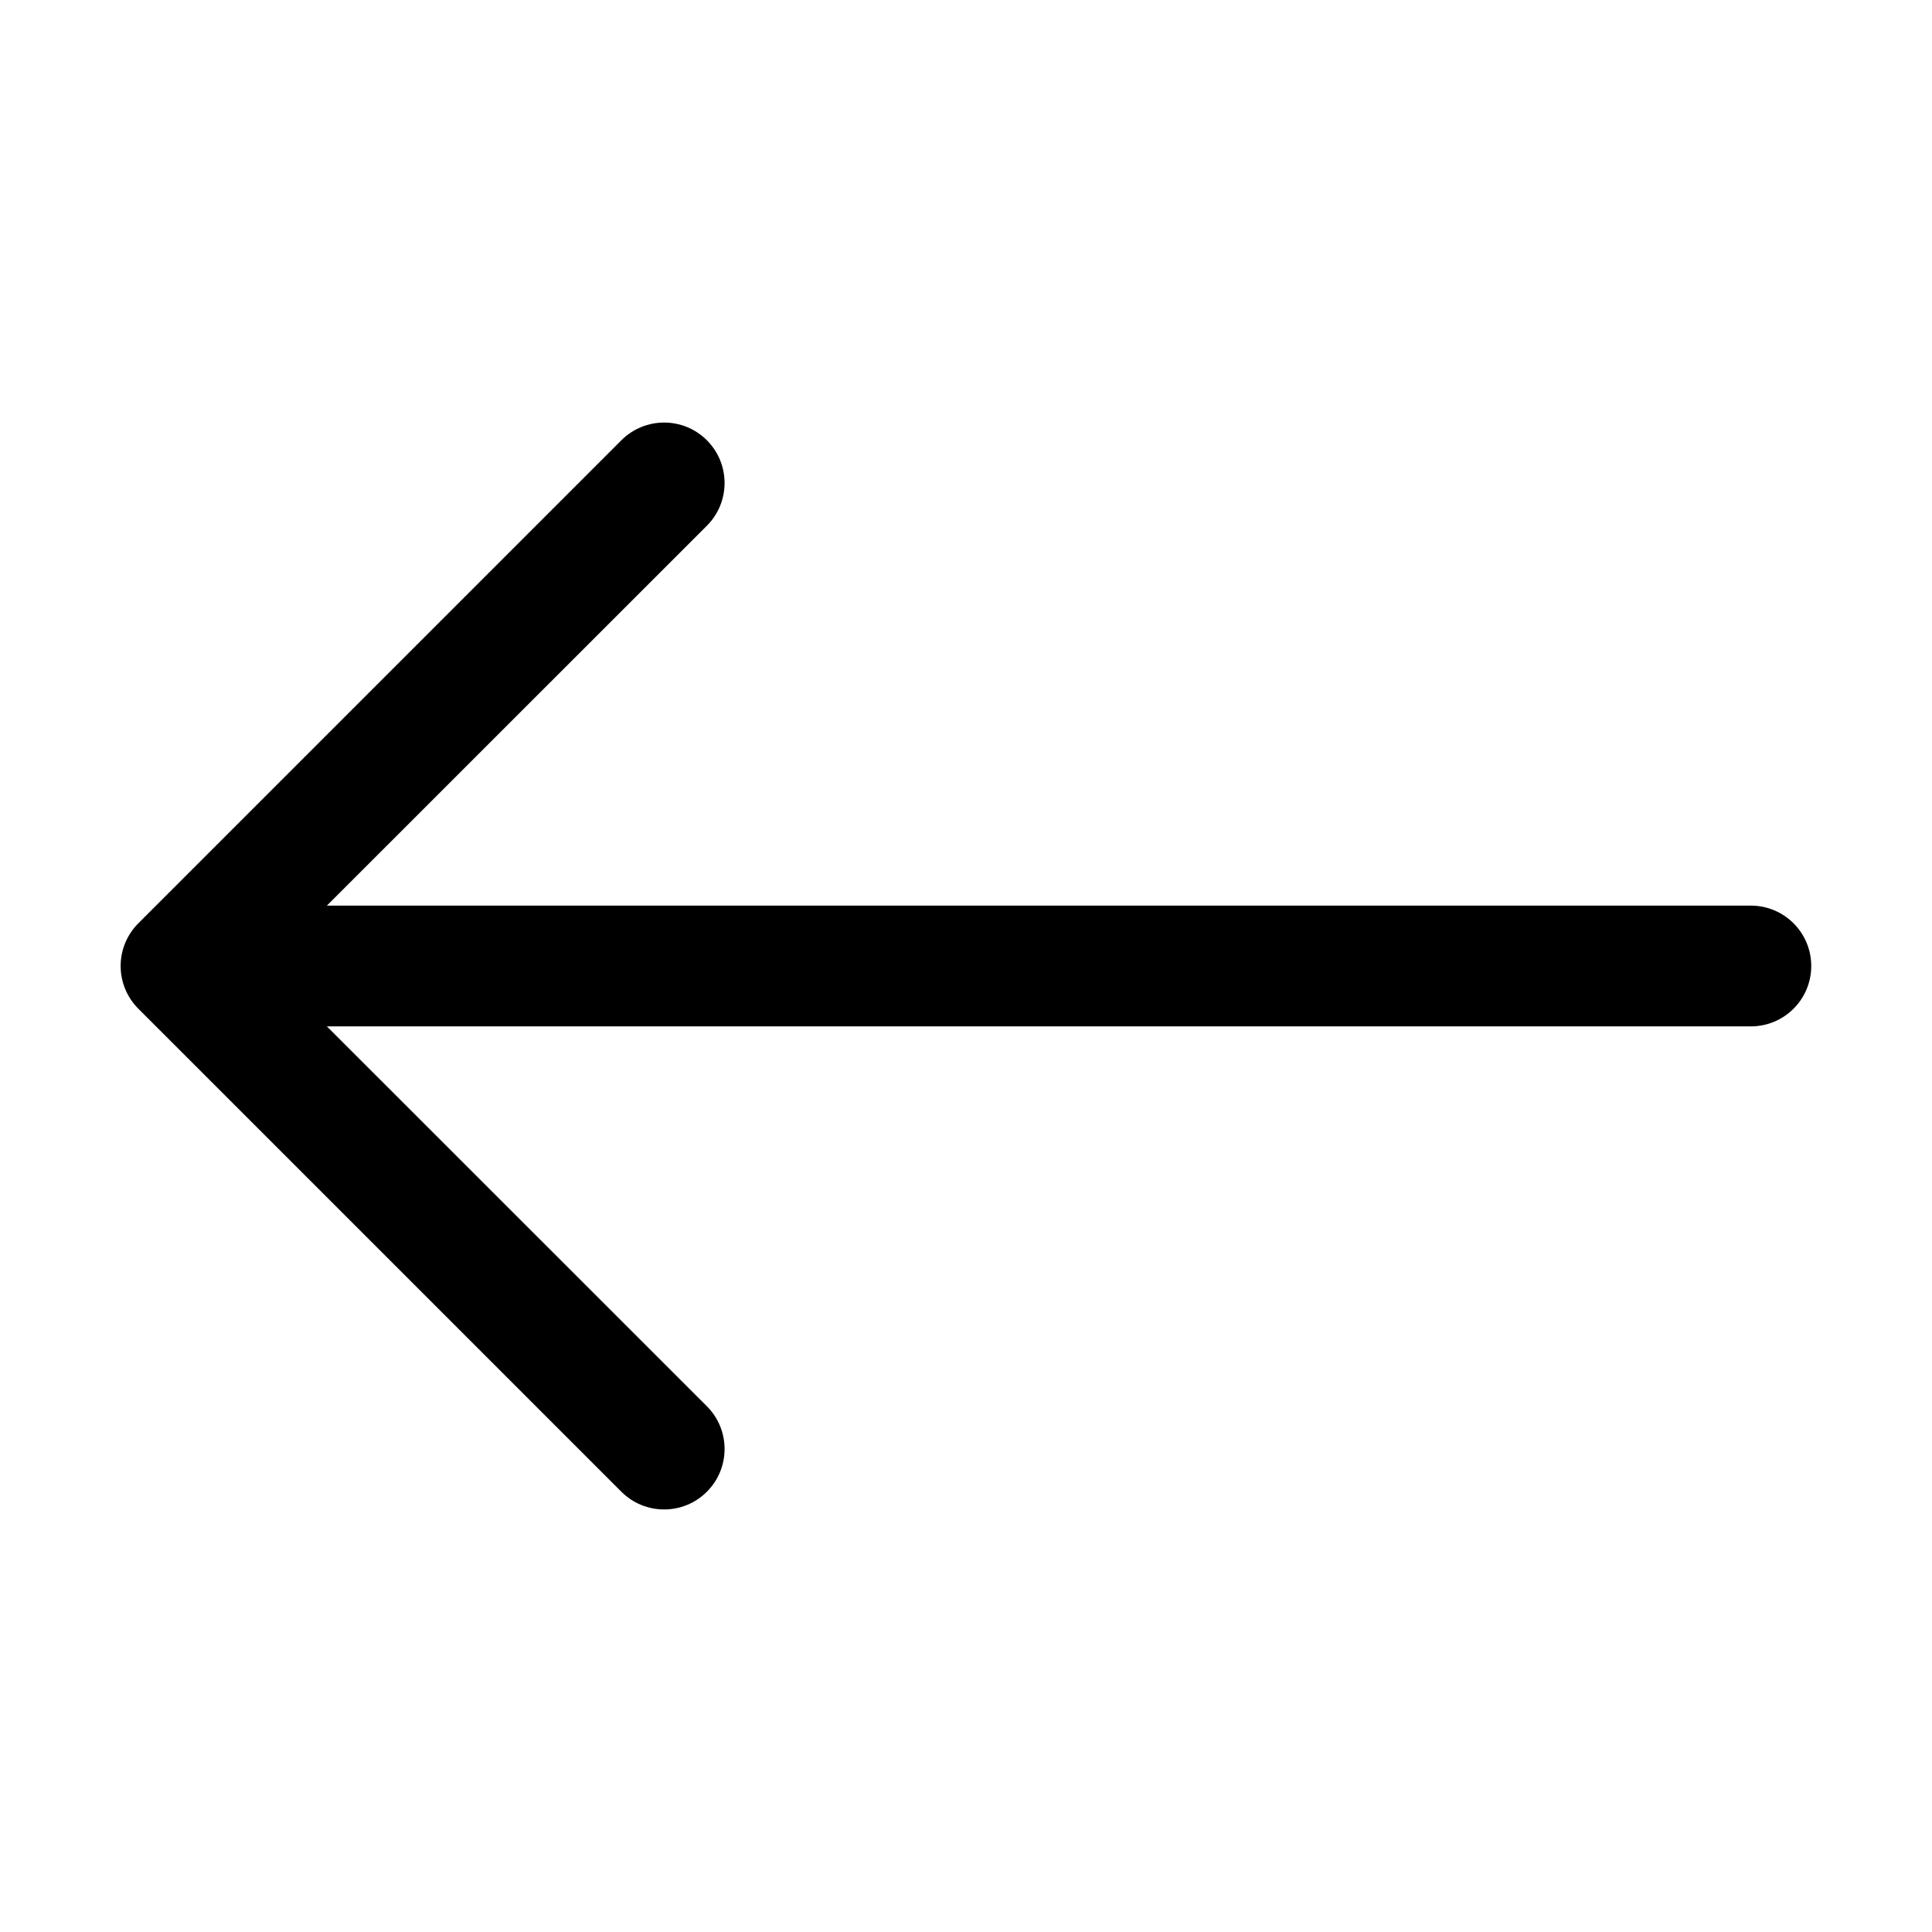
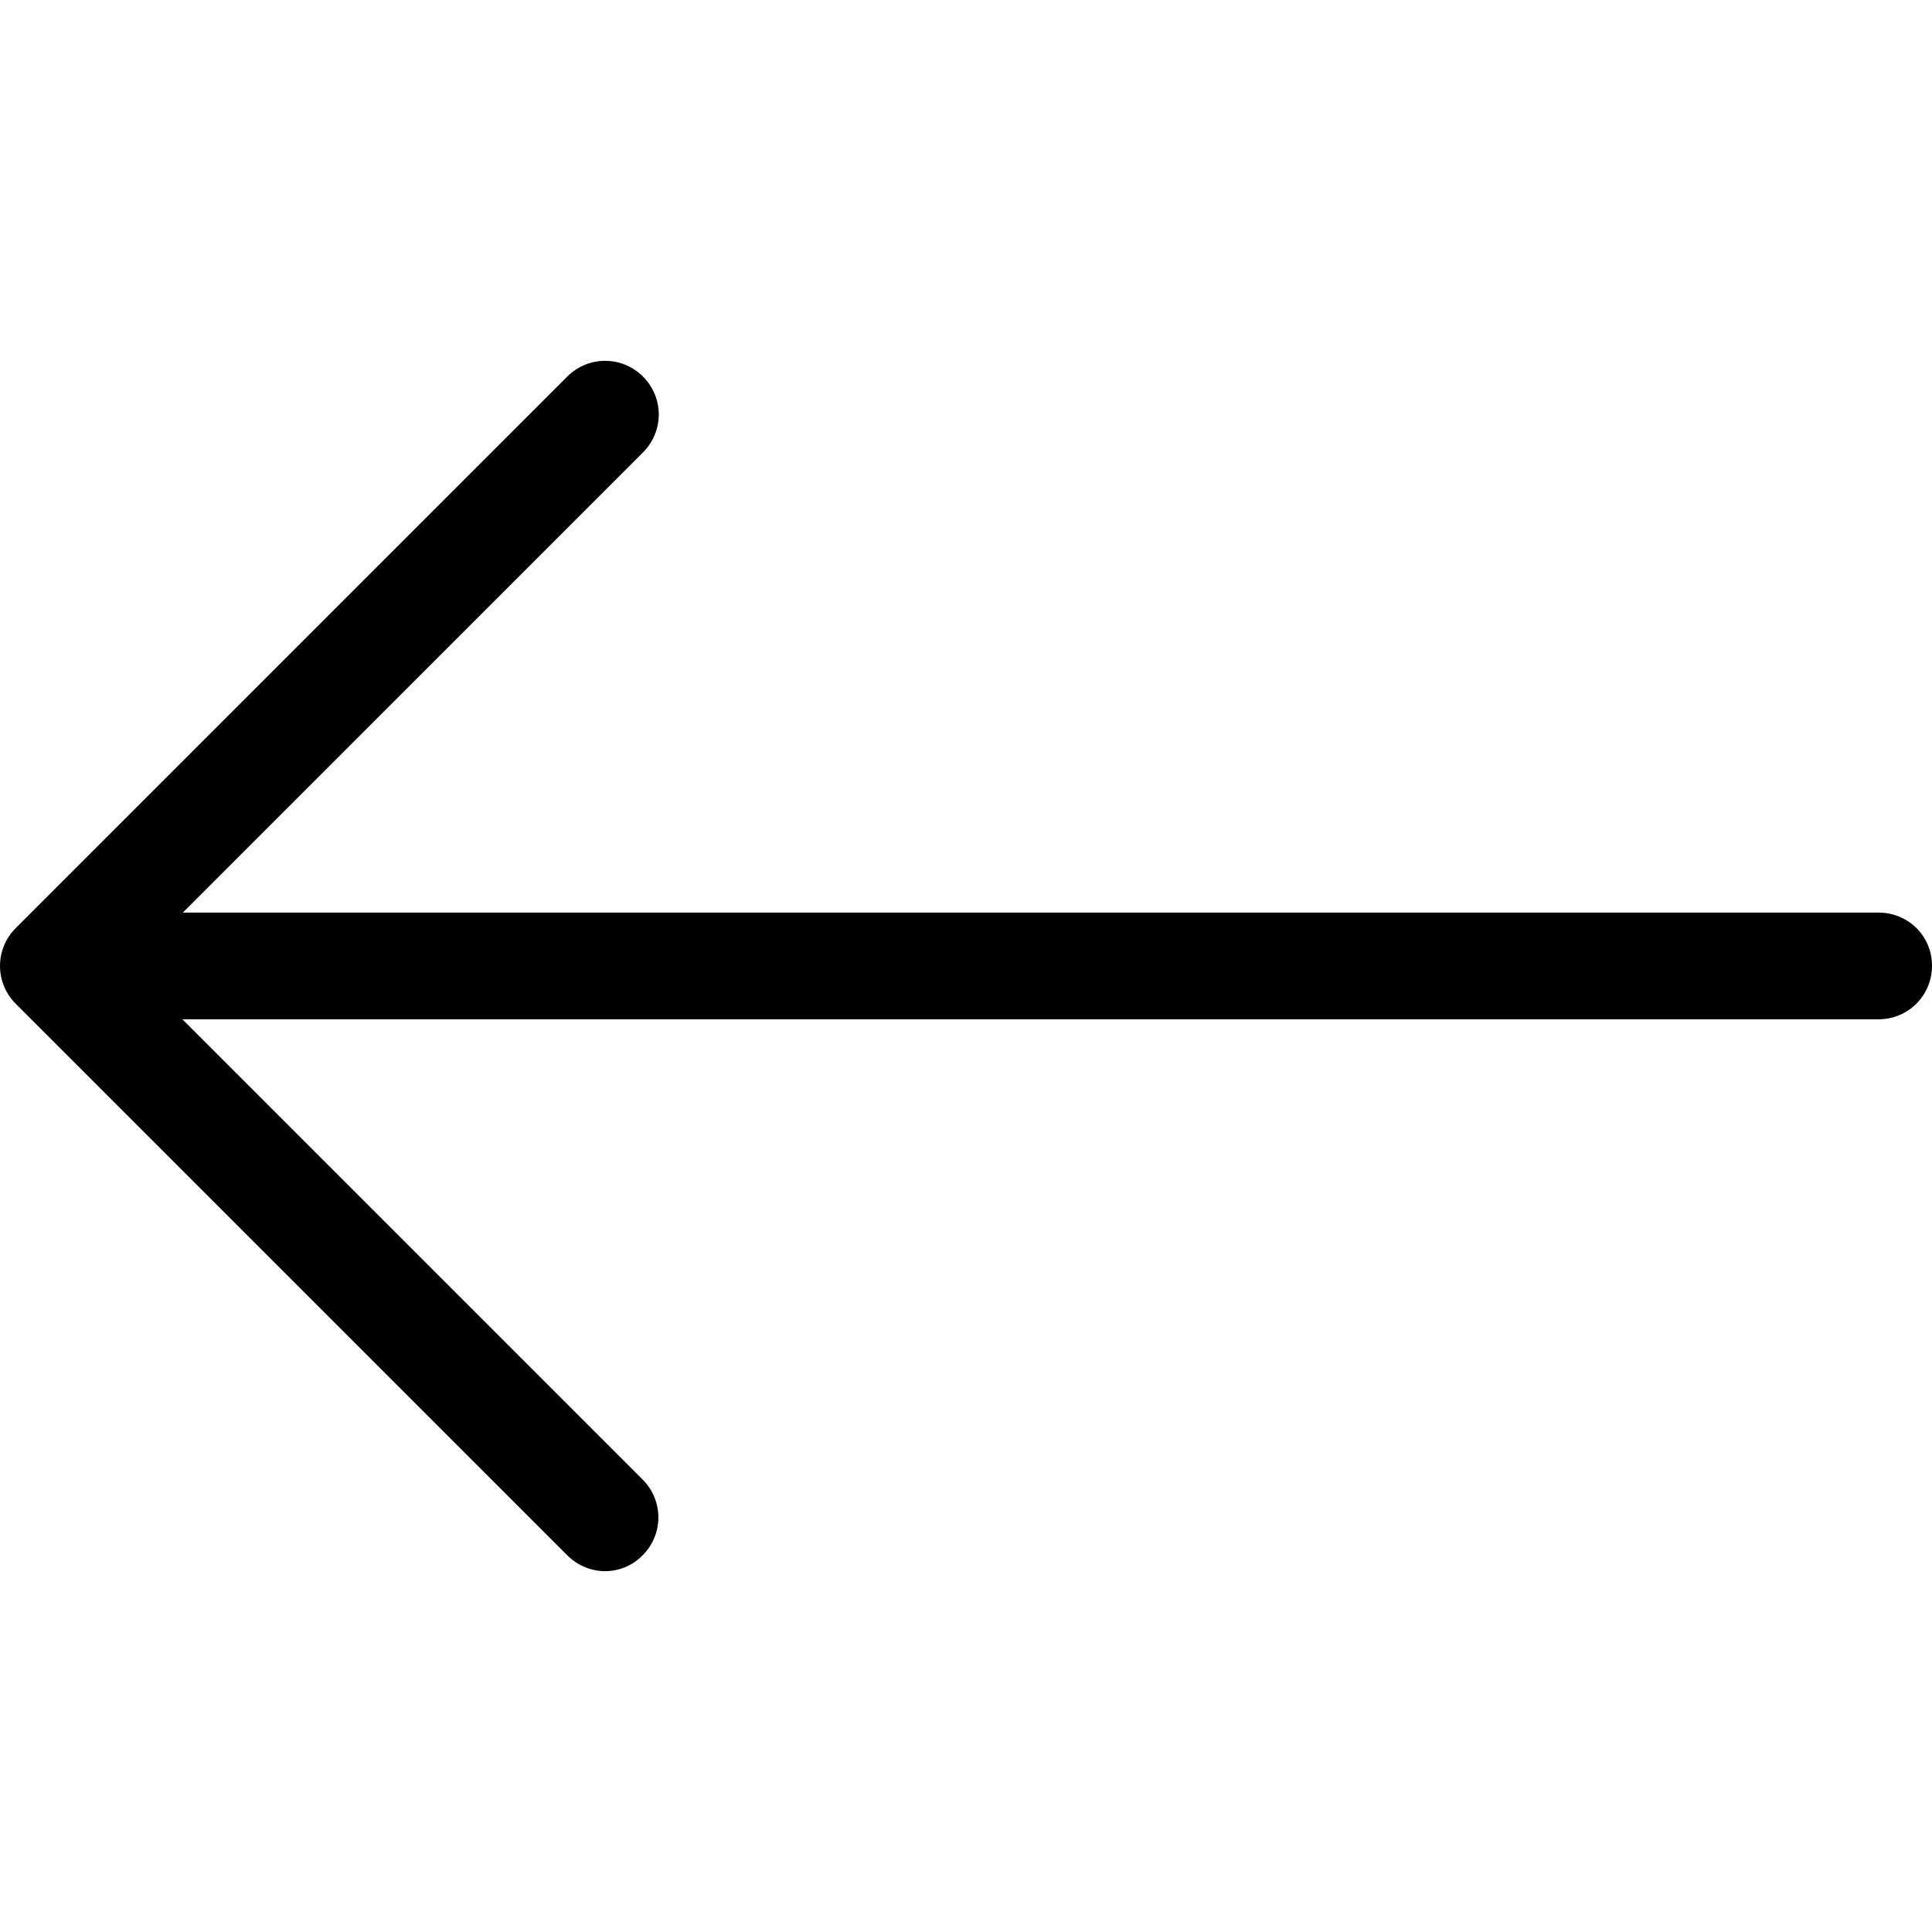
- <svg xmlns="http://www.w3.org/2000/svg" width="16" height="16" fill="currentColor" class="bi bi-arrow-left" viewBox="0 0 16 16">
-   <path fill-rule="evenodd" d="M15 8a.5.5 0 0 0-.5-.5H2.707l3.147-3.146a.5.5 0 1 0-.708-.708l-4 4a.5.5 0 0 0 0 .708l4 4a.5.5 0 0 0 .708-.708L2.707 8.5H14.5A.5.5 0 0 0 15 8z" />
+ <svg xmlns="http://www.w3.org/2000/svg" version="1.1" id="Capa_1" x="0px" y="0px" viewBox="0 0 486.975 486.975" style="enable-background:new 0 0 486.975 486.975;" xml:space="preserve">
+   <g>
+     <path d="M473.475,230.025h-427.4l116-116c5.3-5.3,5.3-13.8,0-19.1c-5.3-5.3-13.8-5.3-19.1,0l-139,139c-5.3,5.3-5.3,13.8,0,19.1   l139,139c2.6,2.6,6.1,4,9.5,4s6.9-1.3,9.5-4c5.3-5.3,5.3-13.8,0-19.1l-116-116h427.5c7.5,0,13.5-6,13.5-13.5   S480.975,230.025,473.475,230.025z" />
+   </g>
+   <g>
+ </g>
+   <g>
+ </g>
+   <g>
+ </g>
+   <g>
+ </g>
+   <g>
+ </g>
+   <g>
+ </g>
+   <g>
+ </g>
+   <g>
+ </g>
+   <g>
+ </g>
+   <g>
+ </g>
+   <g>
+ </g>
+   <g>
+ </g>
+   <g>
+ </g>
+   <g>
+ </g>
+   <g>
+ </g>
</svg>
